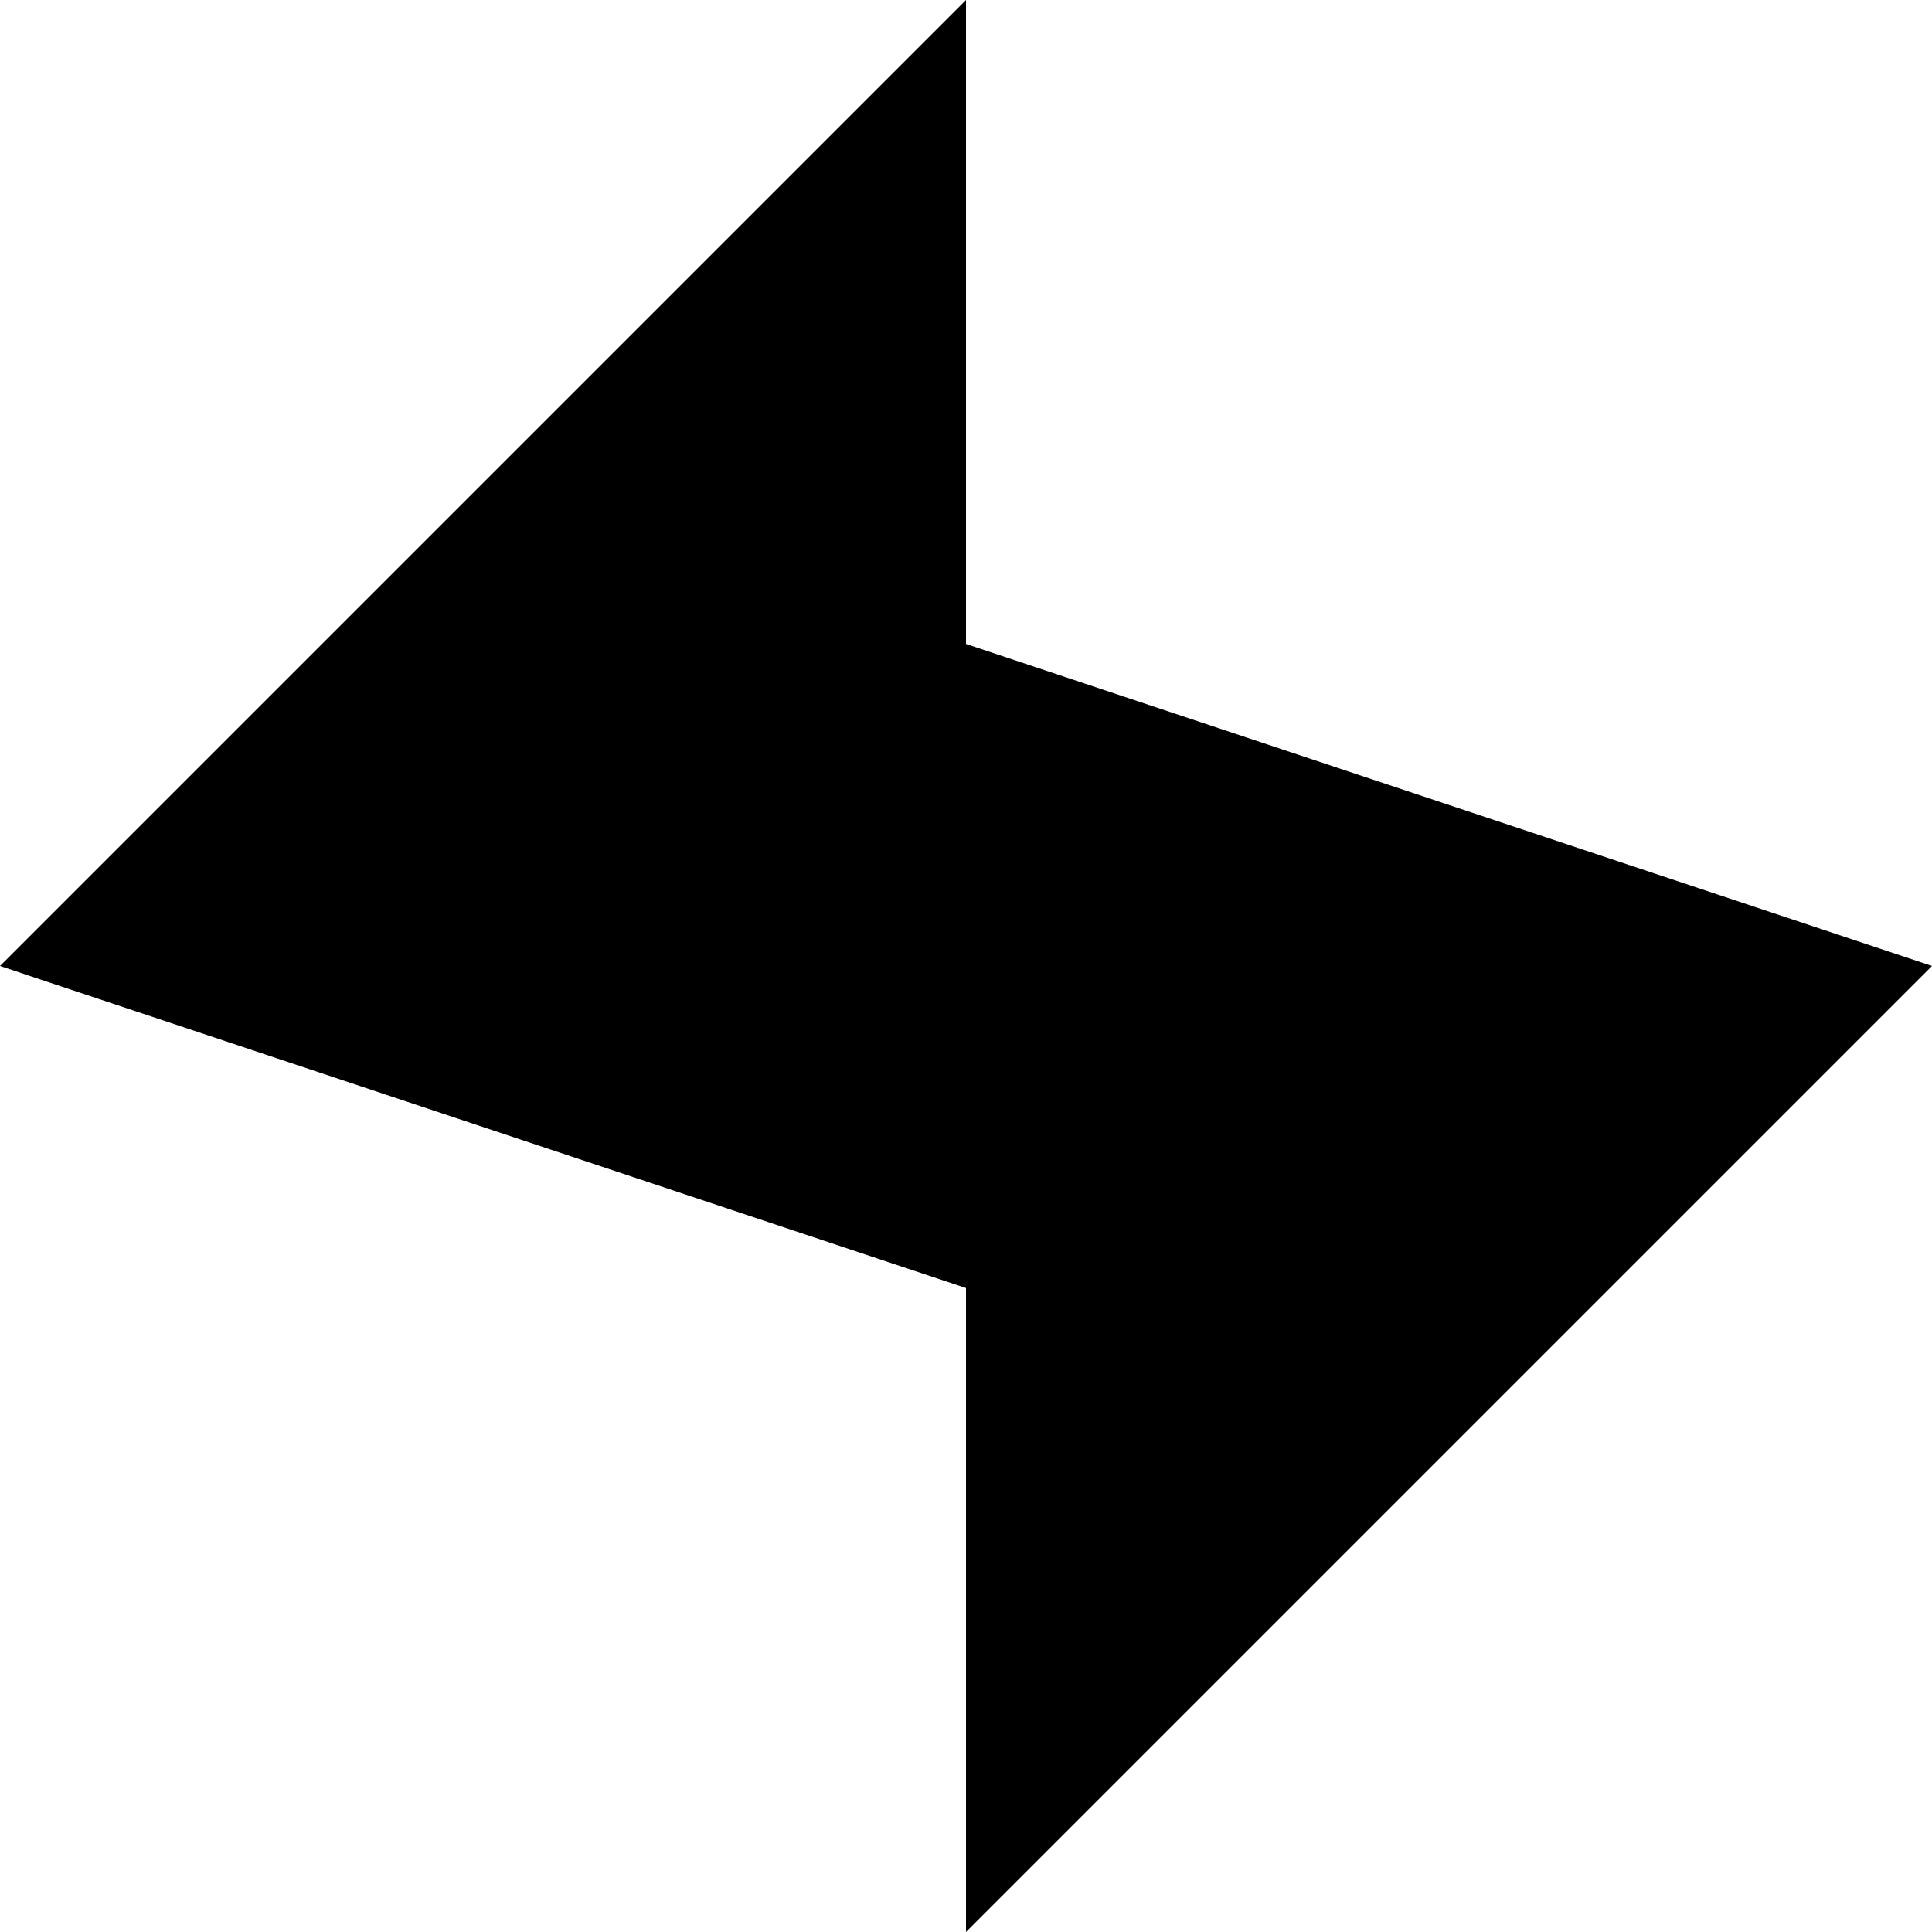
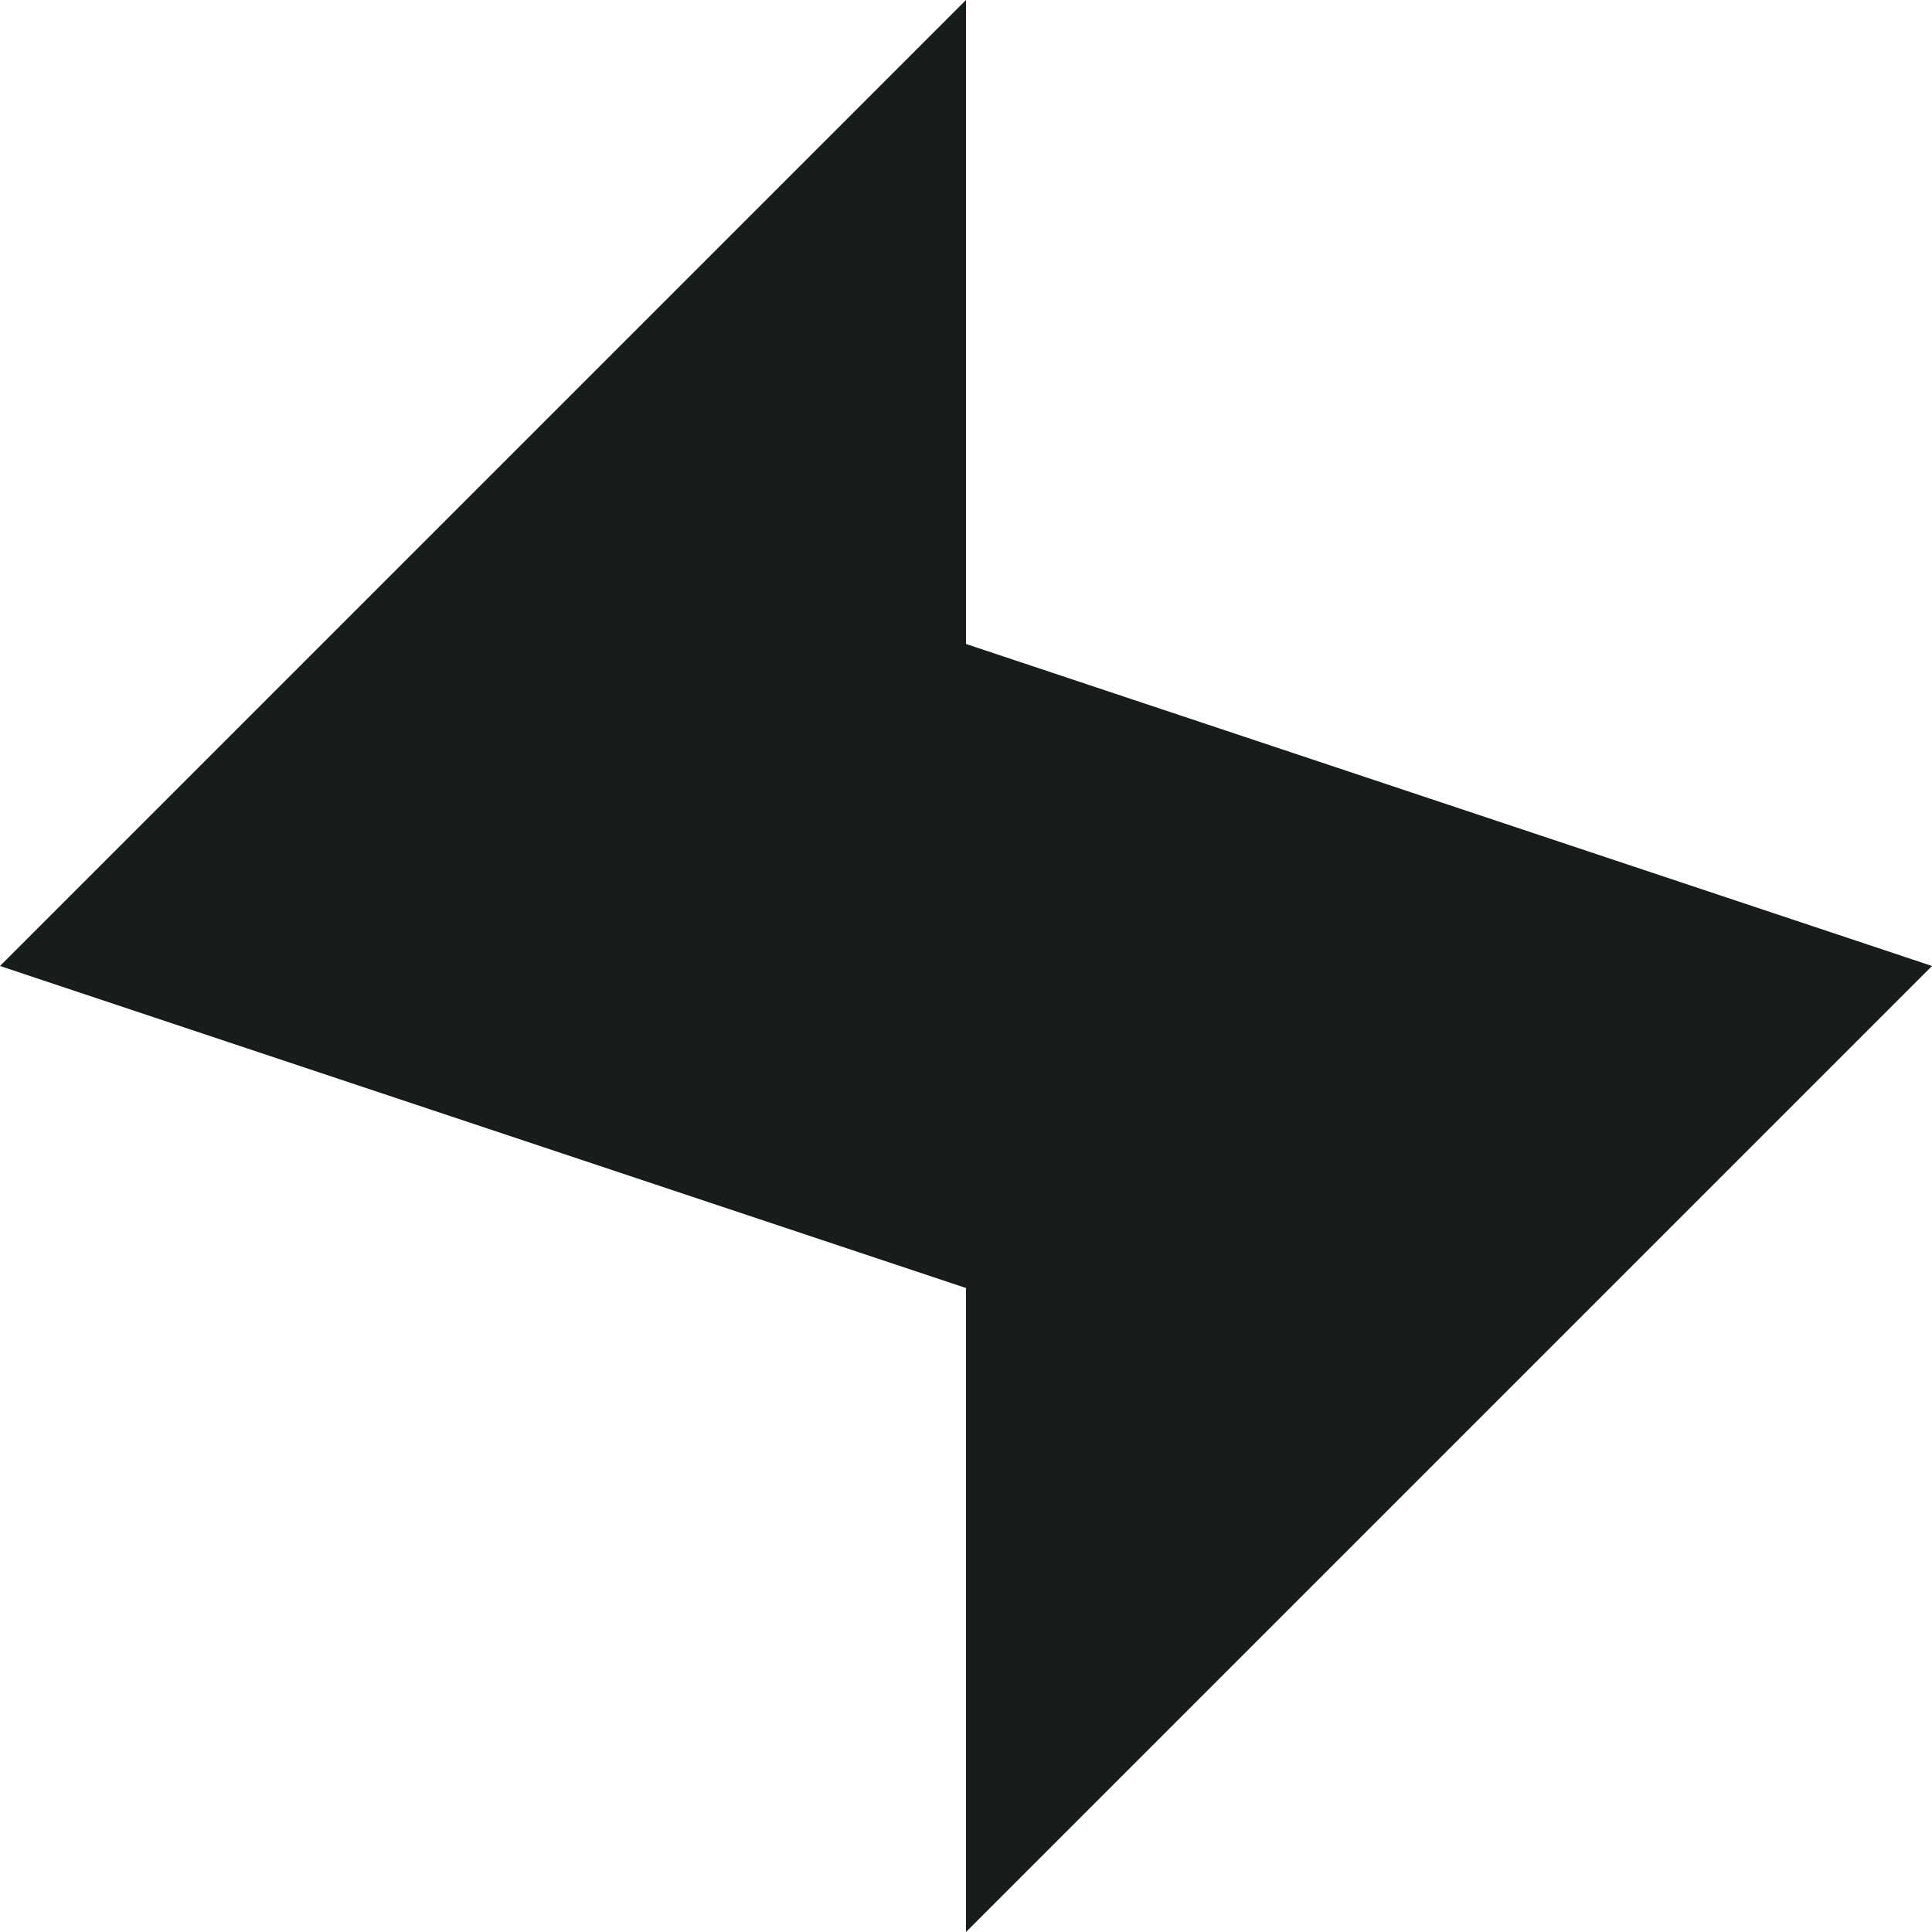
<svg xmlns="http://www.w3.org/2000/svg" viewBox="0 0 353.5 353.5">
+   <defs>
+     <style>.cls-1{fill:#171d1c;}</style>
+   </defs>
  <g id="Layer_2" data-name="Layer 2">
-     <g id="volty">
-       <polygon id="logo" points="176.75 0 0 176.75 176.75 235.67 176.75 353.5 353.5 176.75 176.75 117.83 176.75 0" />
+     <g id="shoply">
+       <polygon id="logo" class="cls-1" points="176.75 0 0 176.75 176.75 235.67 176.75 353.5 353.5 176.75 176.75 117.83 176.75 0" />
    </g>
  </g>
</svg>
